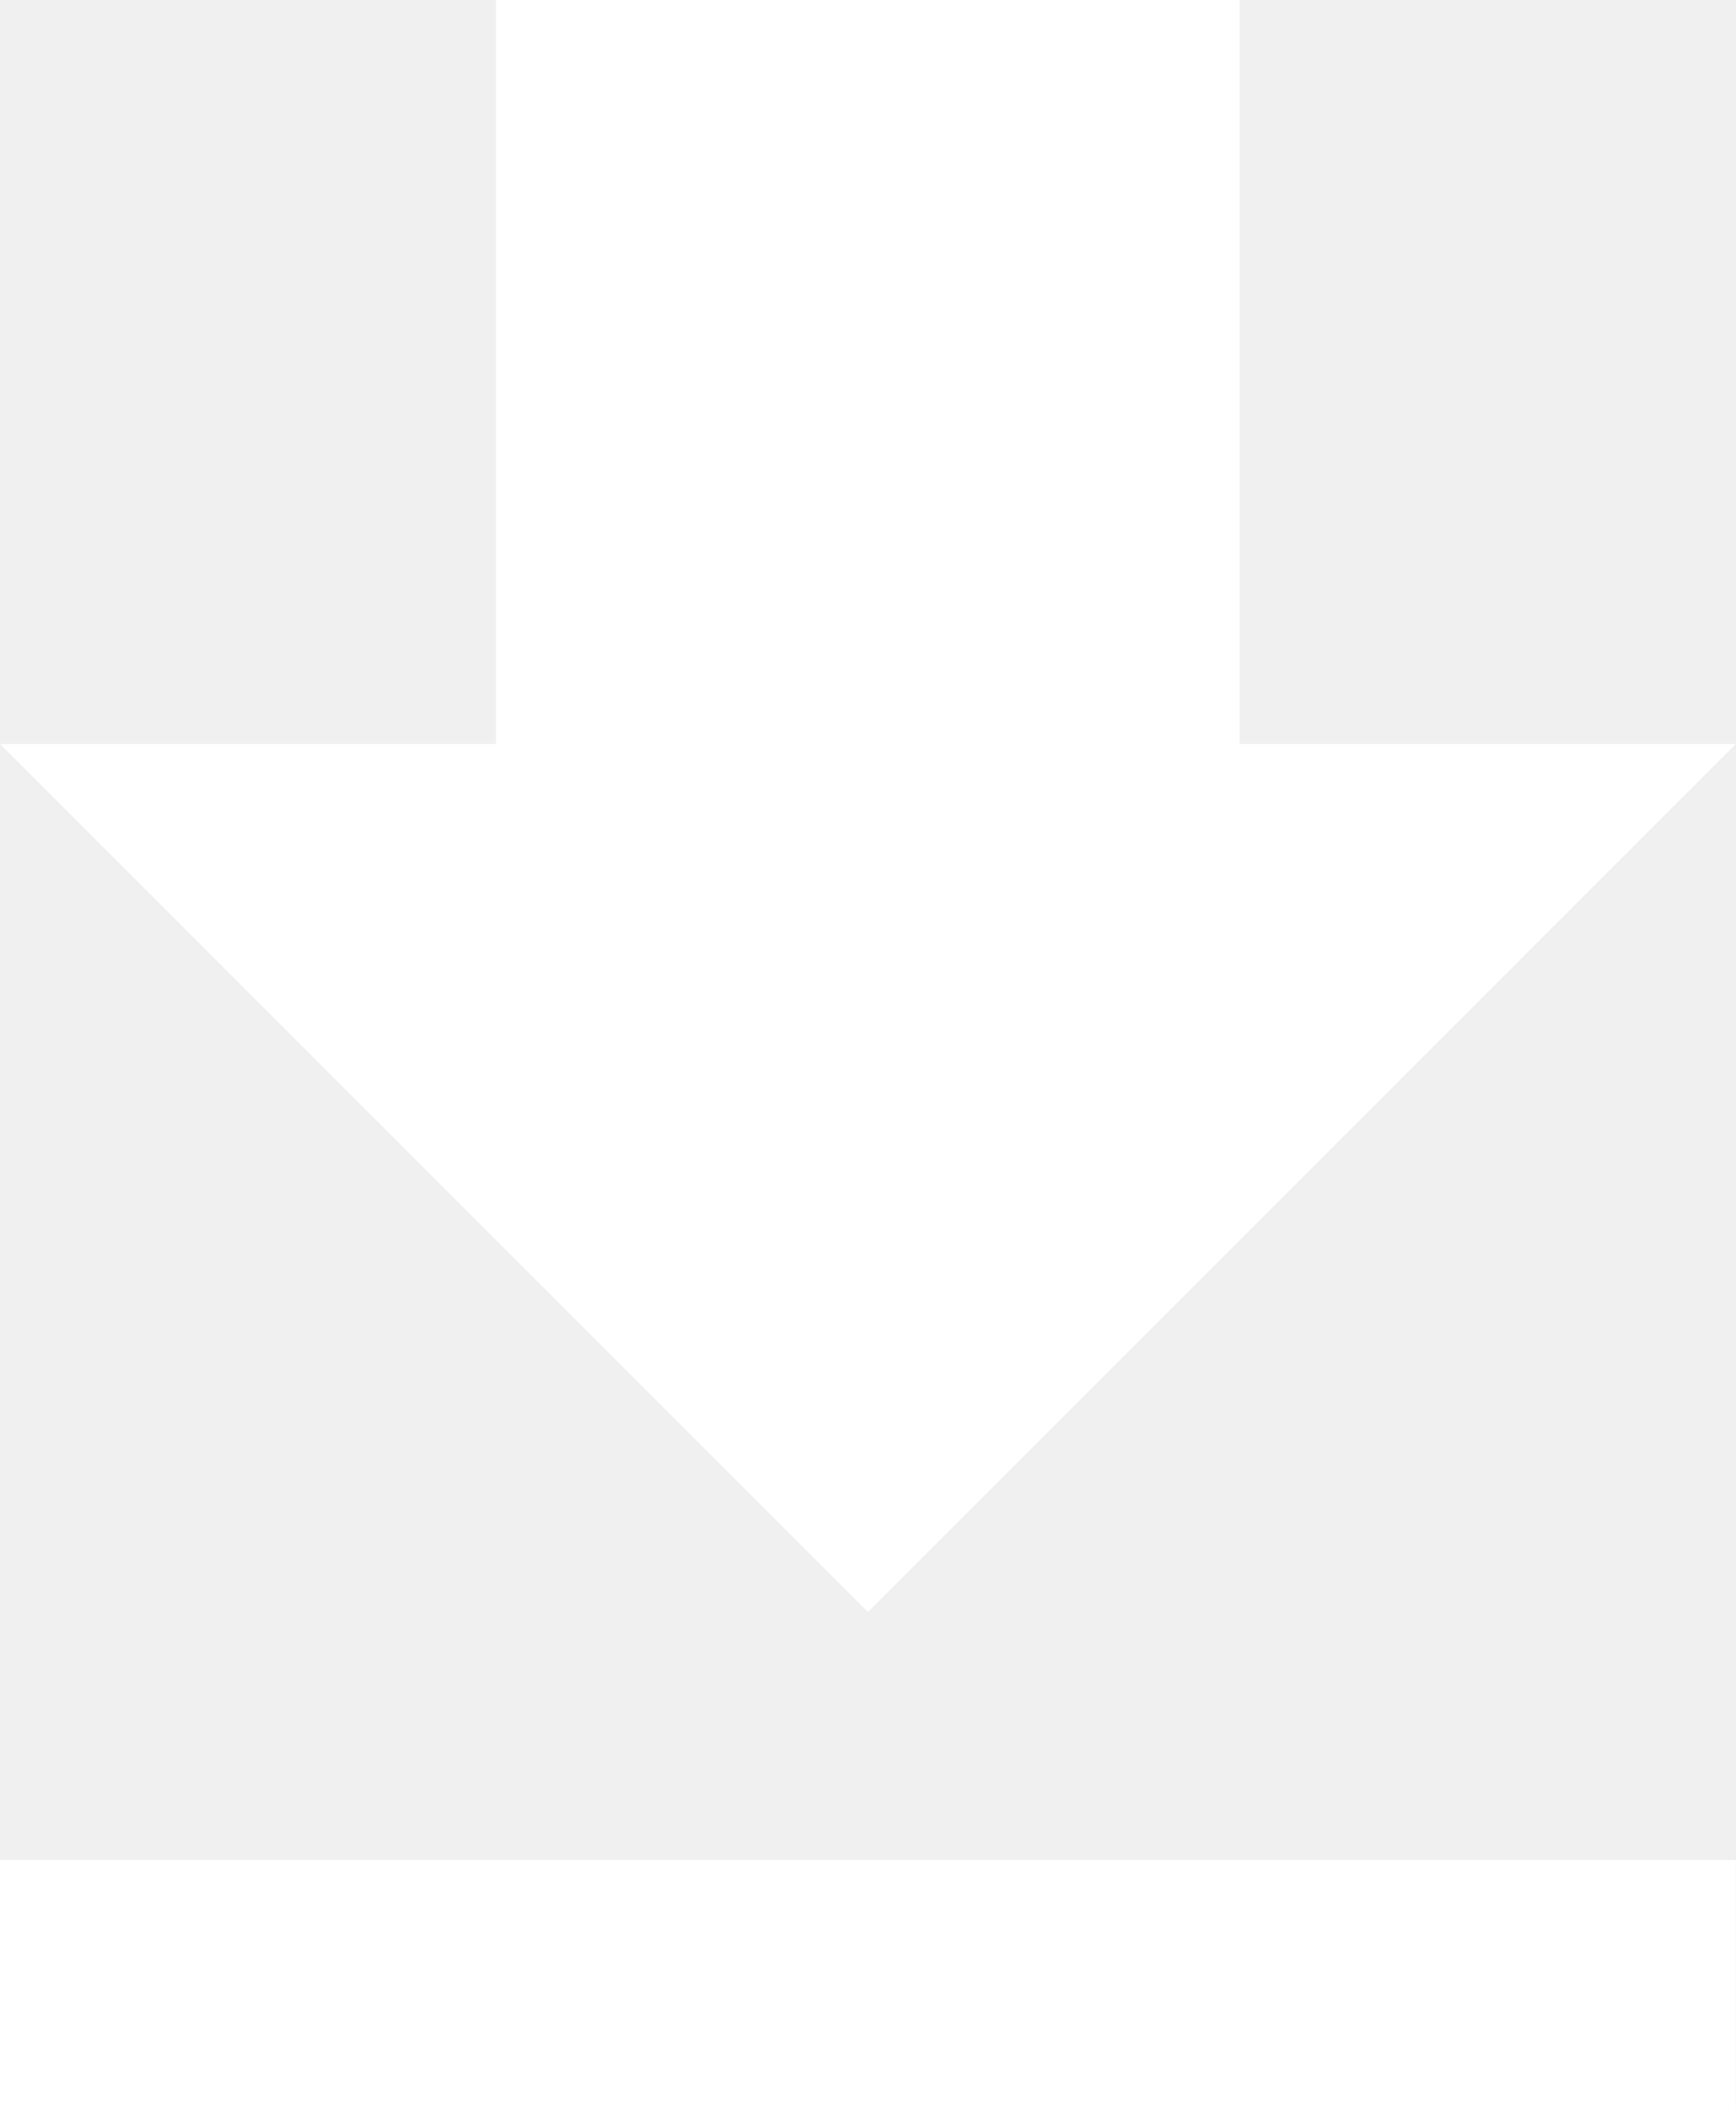
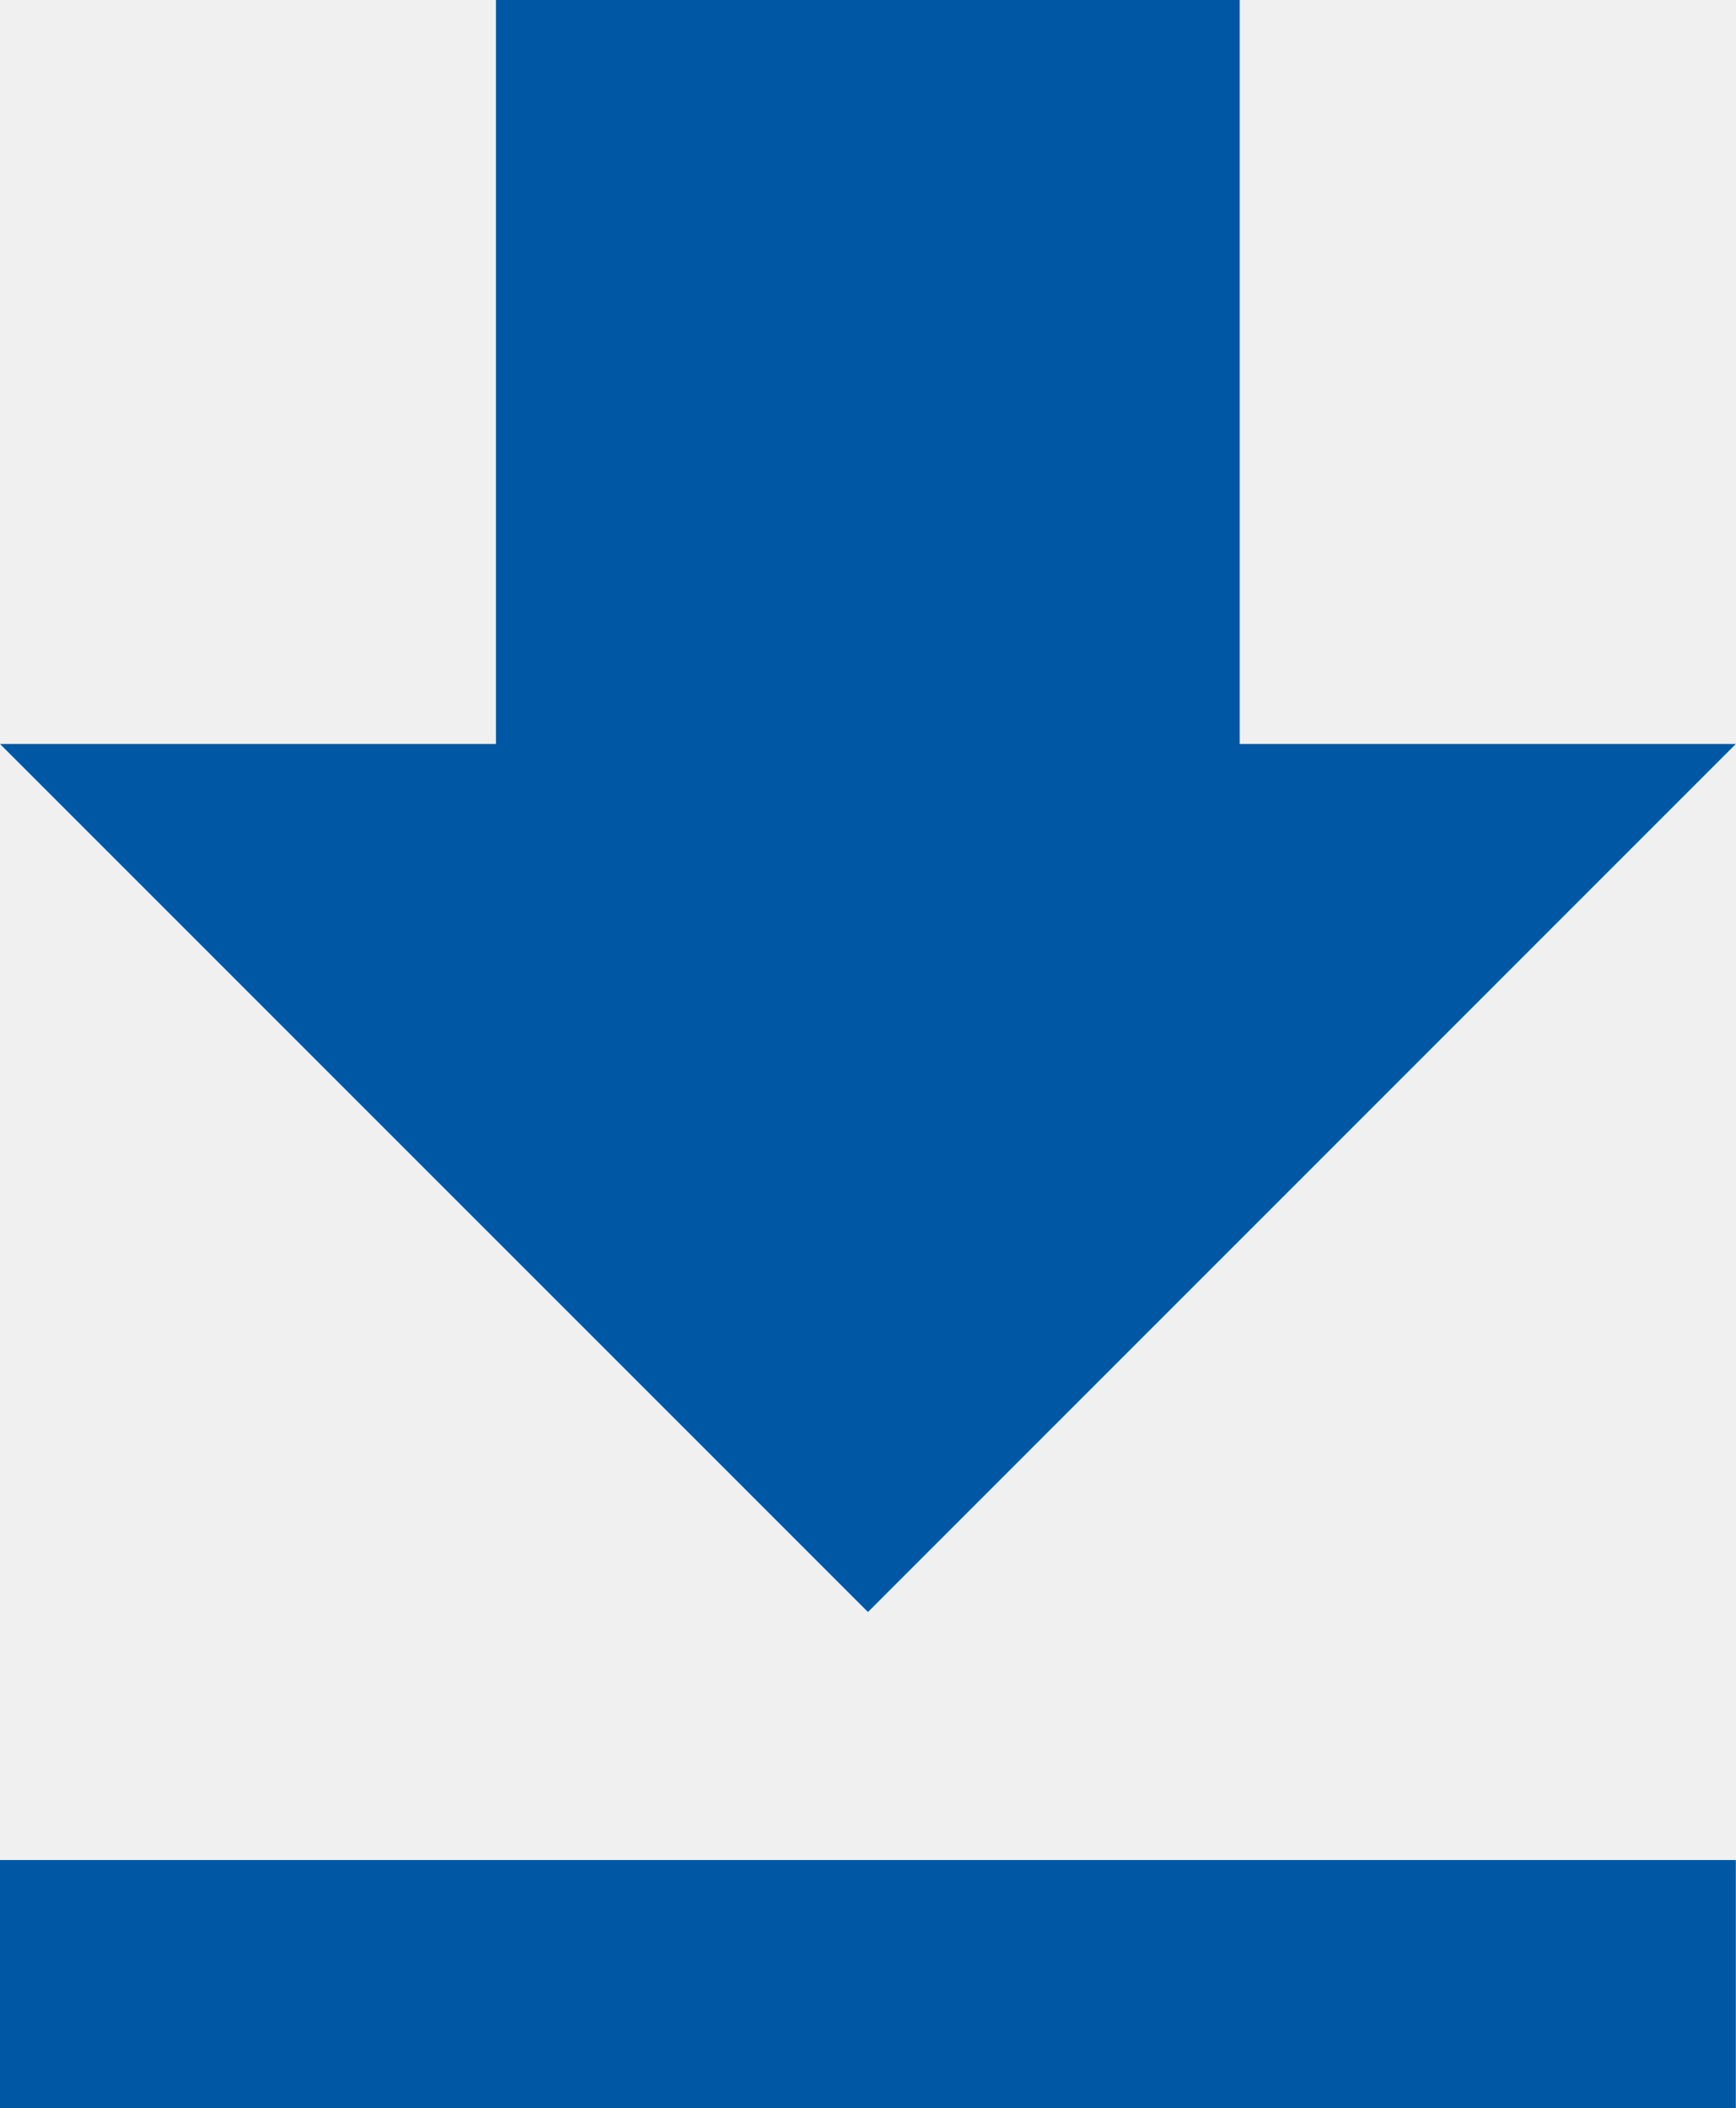
<svg xmlns="http://www.w3.org/2000/svg" width="21.423" height="26.014" viewBox="0 0 21.423 26.014">
-   <path id="DOWNLOAD_ICON" d="M26.423,12.181H20.3V3H11.121v9.181H5L15.712,22.893ZM5,25.954v3.06H26.423v-3.06Z" transform="translate(-5 -3)" fill="#fff" />
+   <path id="DOWNLOAD_ICON" d="M26.423,12.181H20.3V3H11.121v9.181H5L15.712,22.893ZM5,25.954v3.06H26.423v-3.06Z" transform="translate(-5 -3)" fill="#0057a3" />
</svg>
